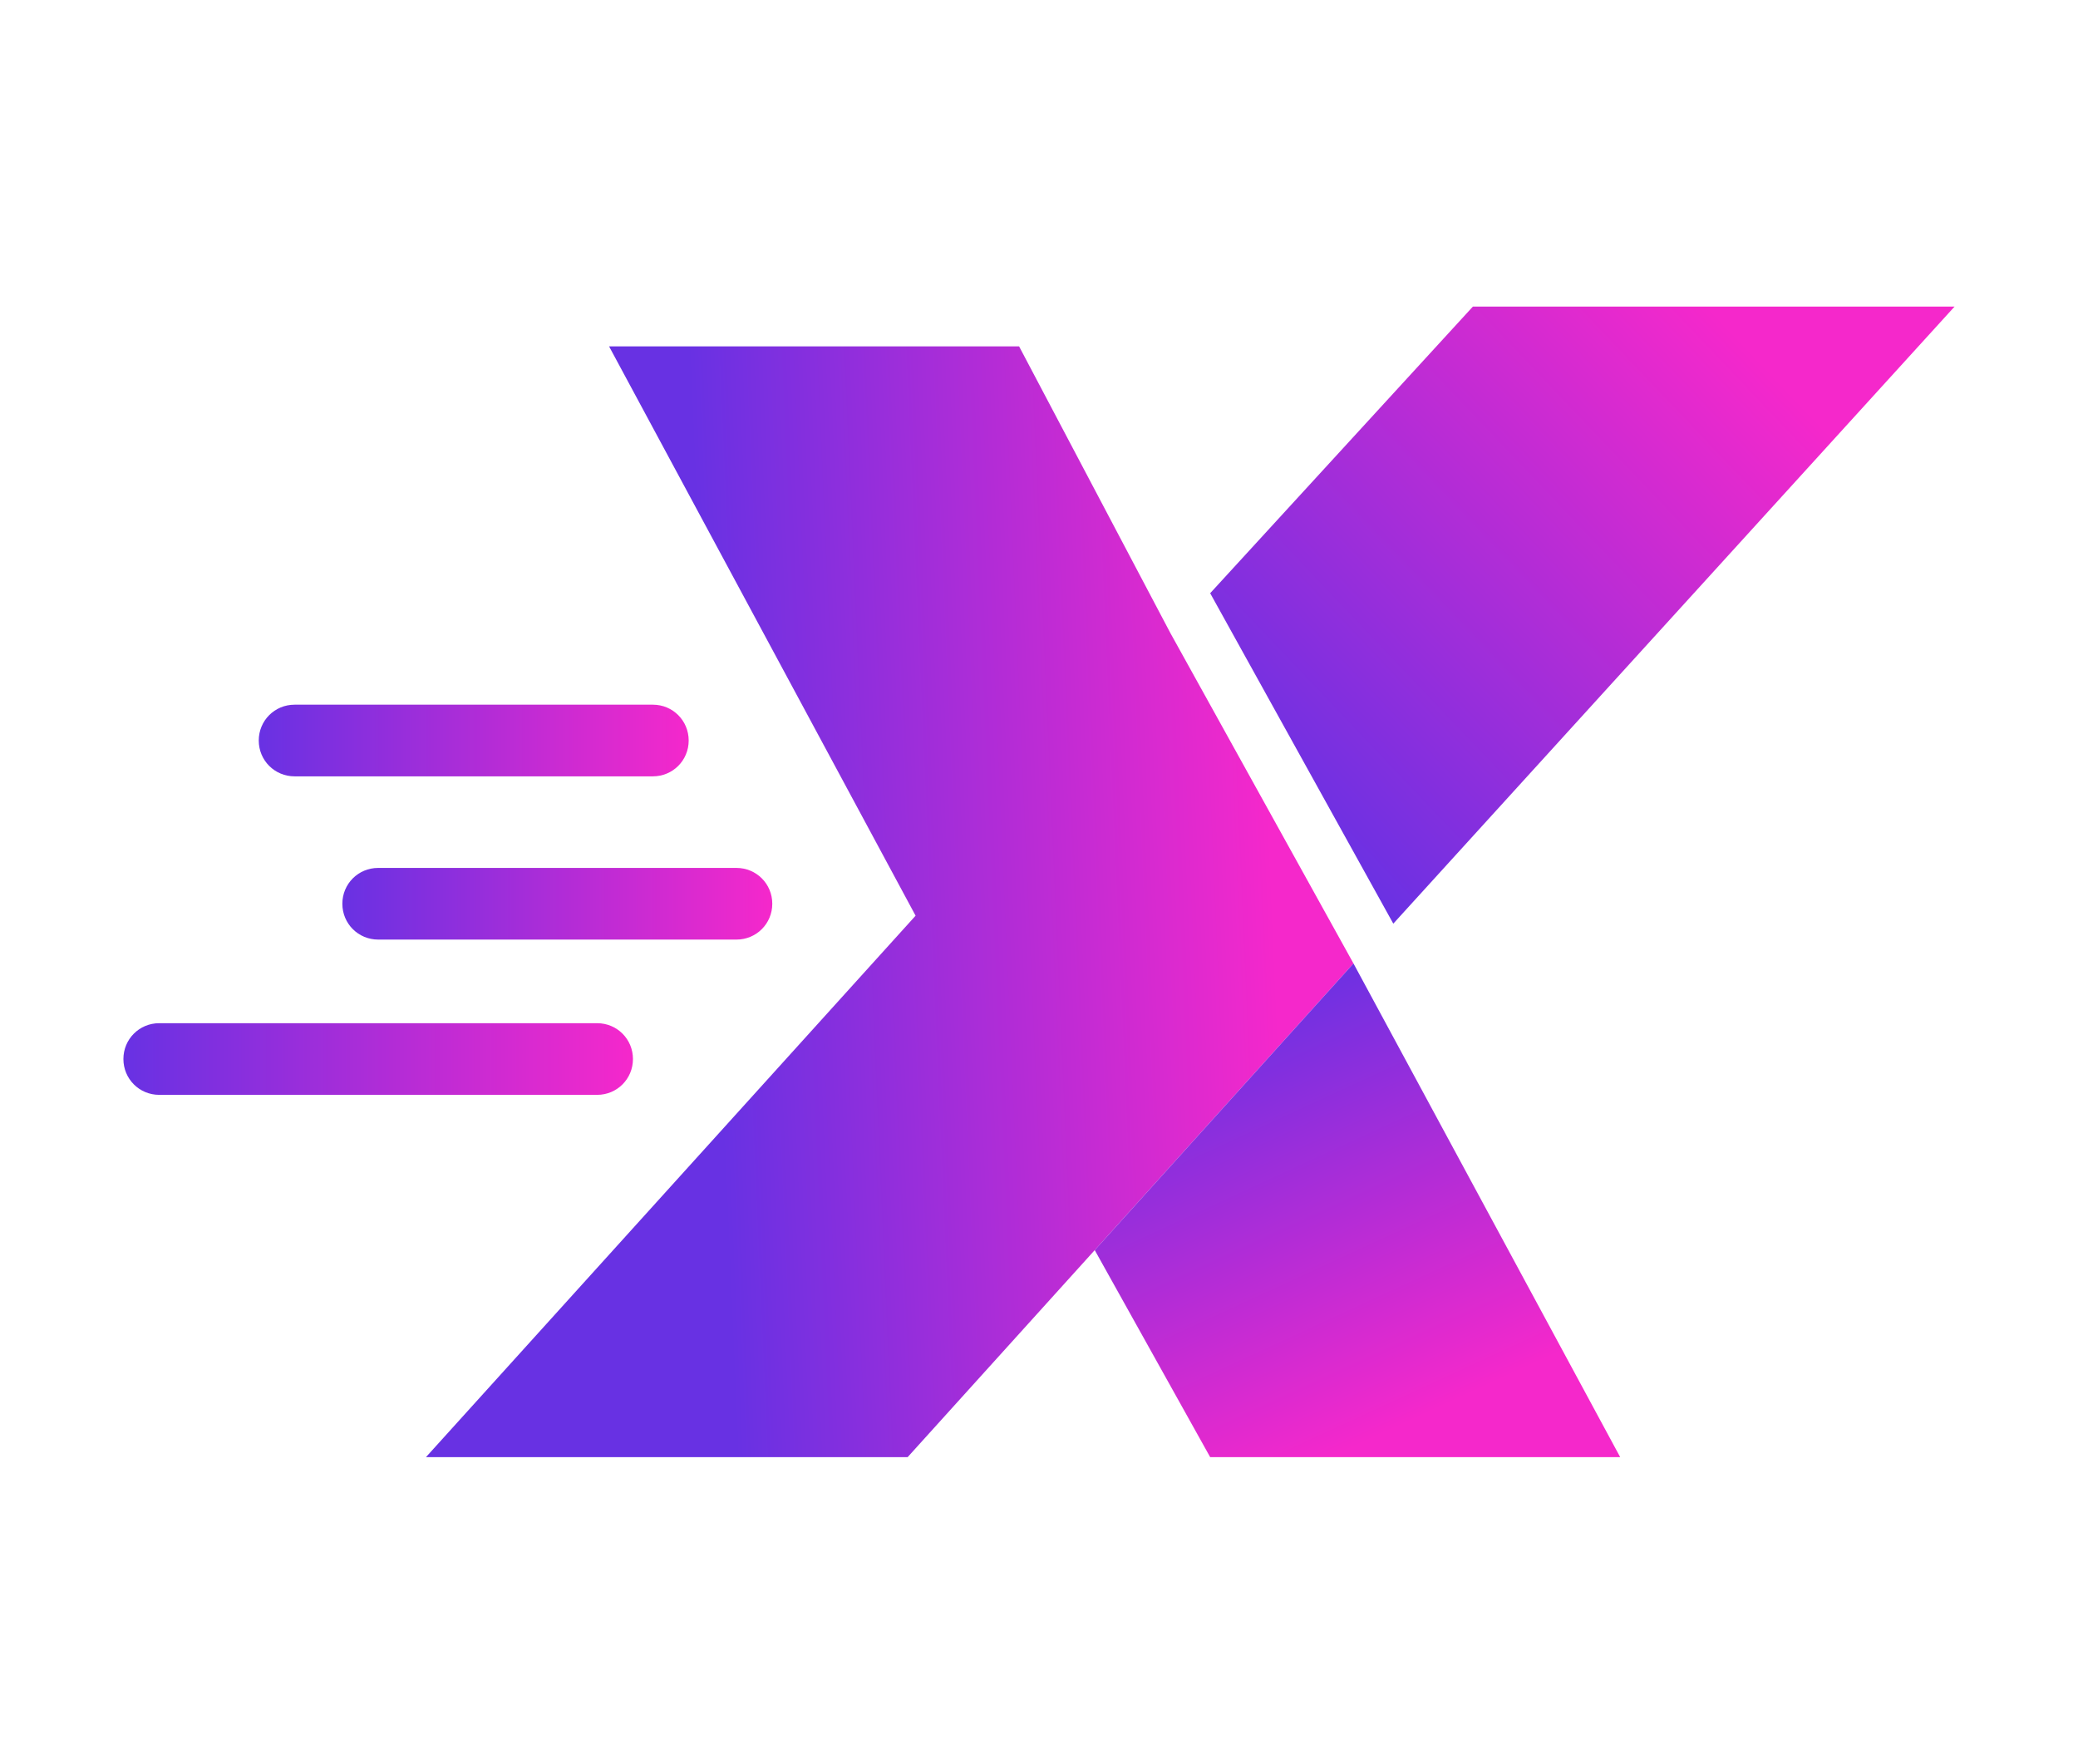
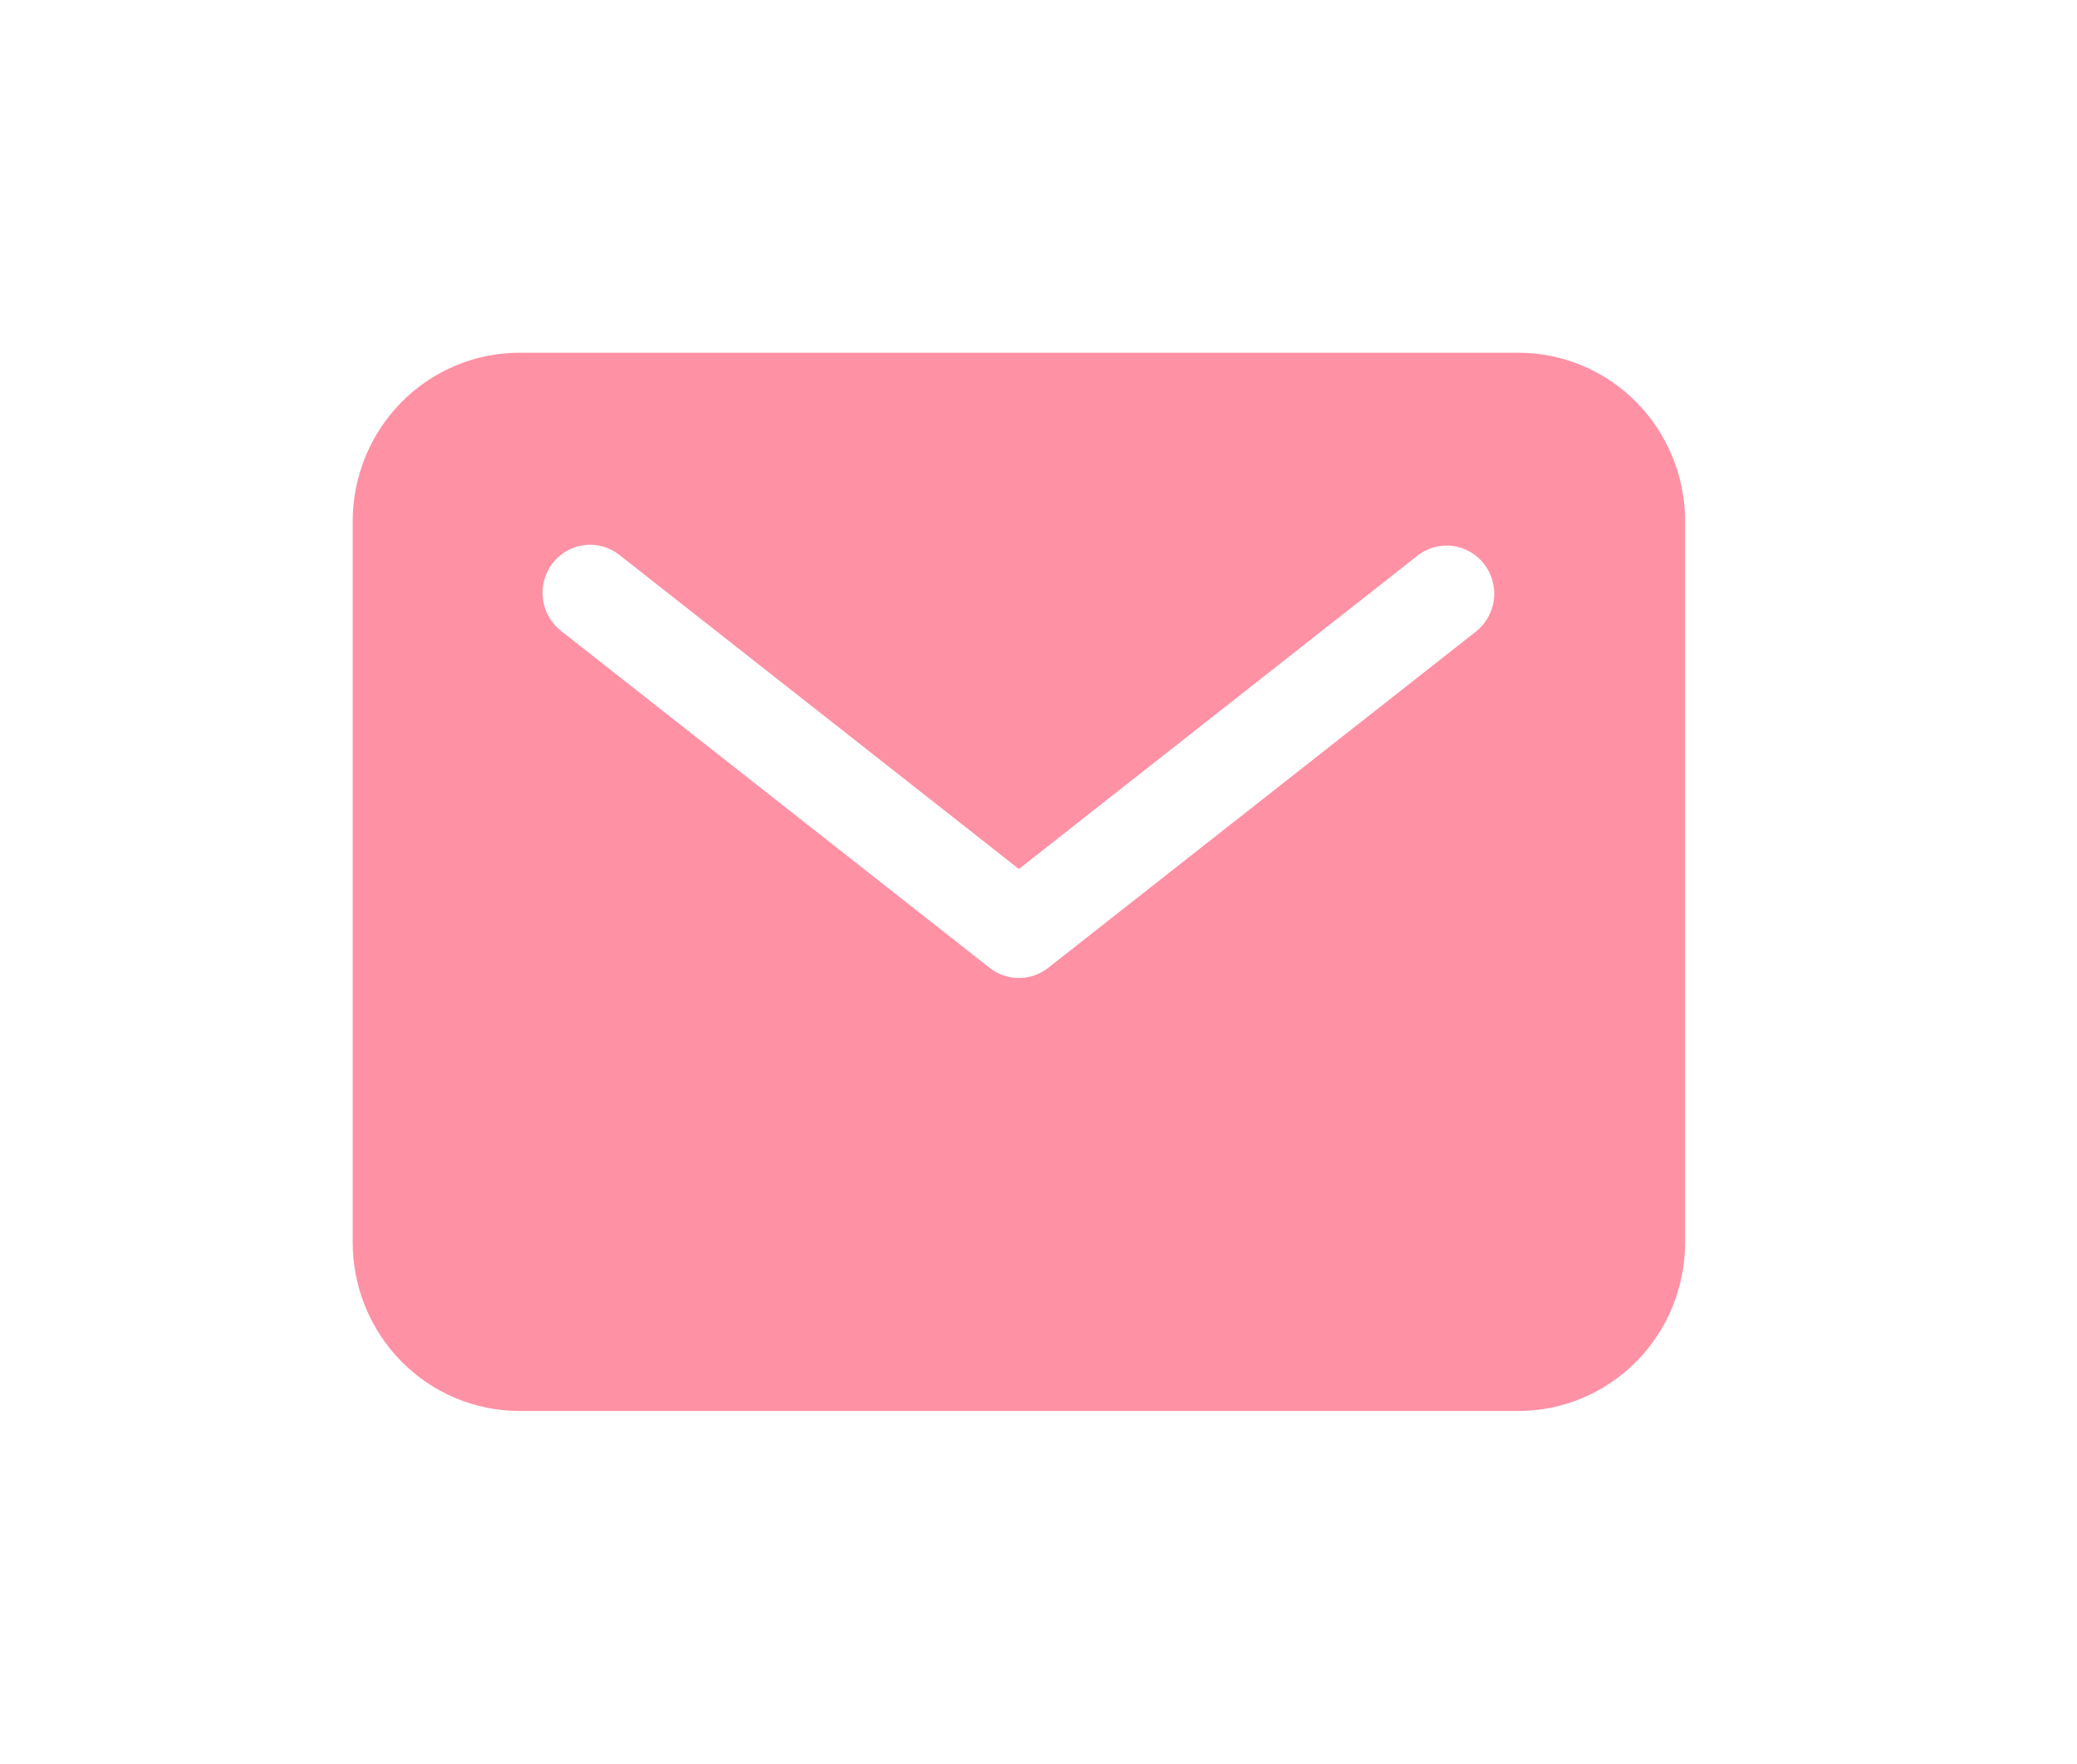
- <svg xmlns="http://www.w3.org/2000/svg" version="1.1" id="Layer_1" x="0px" y="0px" viewBox="0 0 52.2 44.3" style="enable-background:new 0 0 52.2 44.3;" xml:space="preserve">
-   <style type="text/css">
- 	.st0{fill:url(#SVGID_1_);}
- 	.st1{fill:url(#SVGID_2_);}
- 	.st2{fill:url(#SVGID_3_);}
- 	.st3{fill:url(#SVGID_4_);}
- 	.st4{fill:url(#SVGID_5_);}
- 	.st5{fill:url(#SVGID_6_);}
- </style>
-   <g>
-     <linearGradient id="SVGID_1_" gradientUnits="userSpaceOnUse" x1="17.903" y1="22.702" x2="31.955" y2="22.087">
-       <stop offset="0" style="stop-color:#6831E3" />
-       <stop offset="1" style="stop-color:#F528CB" />
-     </linearGradient>
-     <polygon class="st0" points="34,24.2 27.5,31.4 22.8,36.6 10.7,36.6 23,23 15.3,8.7 25.6,8.7 29.4,15.9  " />
-     <linearGradient id="SVGID_2_" gradientUnits="userSpaceOnUse" x1="30.172" y1="25.5" x2="37.34" y2="41.03">
-       <stop offset="0" style="stop-color:#6831E3" />
-       <stop offset="0.67" style="stop-color:#F528CB" />
-       <stop offset="0.881" style="stop-color:#F528CB" />
-     </linearGradient>
-     <polygon class="st1" points="40.7,36.6 30.4,36.6 27.5,31.4 34,24.2  " />
-     <linearGradient id="SVGID_3_" gradientUnits="userSpaceOnUse" x1="31.487" y1="19.734" x2="43.497" y2="8.308">
-       <stop offset="0" style="stop-color:#6831E3" />
-       <stop offset="0.914" style="stop-color:#E929CD" />
-       <stop offset="1" style="stop-color:#F528CB" />
-     </linearGradient>
-     <polygon class="st2" points="49.1,7.7 35,23.2 30.4,14.9 37,7.7  " />
-     <linearGradient id="SVGID_4_" gradientUnits="userSpaceOnUse" x1="6.484" y1="18.565" x2="17.315" y2="18.565">
-       <stop offset="0" style="stop-color:#6831E3" />
-       <stop offset="1" style="stop-color:#F528CB" />
-     </linearGradient>
-     <path class="st3" d="M16.4,19.5h-9c-0.5,0-0.9-0.4-0.9-0.9v0c0-0.5,0.4-0.9,0.9-0.9h9c0.5,0,0.9,0.4,0.9,0.9v0   C17.3,19.1,16.9,19.5,16.4,19.5z" />
-     <linearGradient id="SVGID_5_" gradientUnits="userSpaceOnUse" x1="8.554" y1="22.659" x2="19.386" y2="22.659">
-       <stop offset="0" style="stop-color:#6831E3" />
-       <stop offset="1" style="stop-color:#F528CB" />
-     </linearGradient>
-     <path class="st4" d="M18.5,23.6h-9c-0.5,0-0.9-0.4-0.9-0.9v0c0-0.5,0.4-0.9,0.9-0.9h9c0.5,0,0.9,0.4,0.9,0.9v0   C19.4,23.2,19,23.6,18.5,23.6z" />
-     <linearGradient id="SVGID_6_" gradientUnits="userSpaceOnUse" x1="3.14" y1="26.605" x2="15.877" y2="26.605">
-       <stop offset="0" style="stop-color:#6831E3" />
-       <stop offset="1" style="stop-color:#F528CB" />
-     </linearGradient>
-     <path class="st5" d="M15,27.5H4c-0.5,0-0.9-0.4-0.9-0.9v0c0-0.5,0.4-0.9,0.9-0.9H15c0.5,0,0.9,0.4,0.9,0.9v0   C15.9,27.1,15.5,27.5,15,27.5z" />
-   </g>
+ <svg xmlns="http://www.w3.org/2000/svg" width="53" height="45" viewBox="0 0 53 45" fill="none">
+   <path d="M38.75 9H13.25C12.123 9.001 11.043 9.454 10.246 10.259C9.449 11.065 9.001 12.157 9 13.296V31.704C9.001 32.843 9.449 33.935 10.246 34.74C11.043 35.546 12.123 35.999 13.25 36H38.75C39.877 35.999 40.957 35.546 41.754 34.74C42.551 33.935 42.999 32.843 43 31.704V13.296C42.999 12.157 42.551 11.065 41.754 10.259C40.957 9.454 39.877 9.001 38.75 9V9ZM37.674 16.105L26.745 24.696C26.532 24.863 26.27 24.954 26 24.954C25.73 24.954 25.468 24.863 25.255 24.696L14.326 16.105C14.198 16.007 14.09 15.884 14.009 15.744C13.928 15.603 13.875 15.448 13.854 15.287C13.833 15.126 13.844 14.962 13.886 14.805C13.928 14.648 14.001 14.501 14.099 14.372C14.198 14.244 14.321 14.137 14.461 14.057C14.601 13.977 14.756 13.926 14.916 13.907C15.075 13.888 15.237 13.901 15.392 13.946C15.547 13.991 15.691 14.066 15.817 14.168L26 22.172L36.183 14.168C36.438 13.973 36.758 13.888 37.074 13.93C37.391 13.973 37.678 14.139 37.874 14.394C38.07 14.648 38.158 14.97 38.121 15.291C38.084 15.611 37.923 15.904 37.674 16.105Z" fill="#FF91A5" />
</svg>
